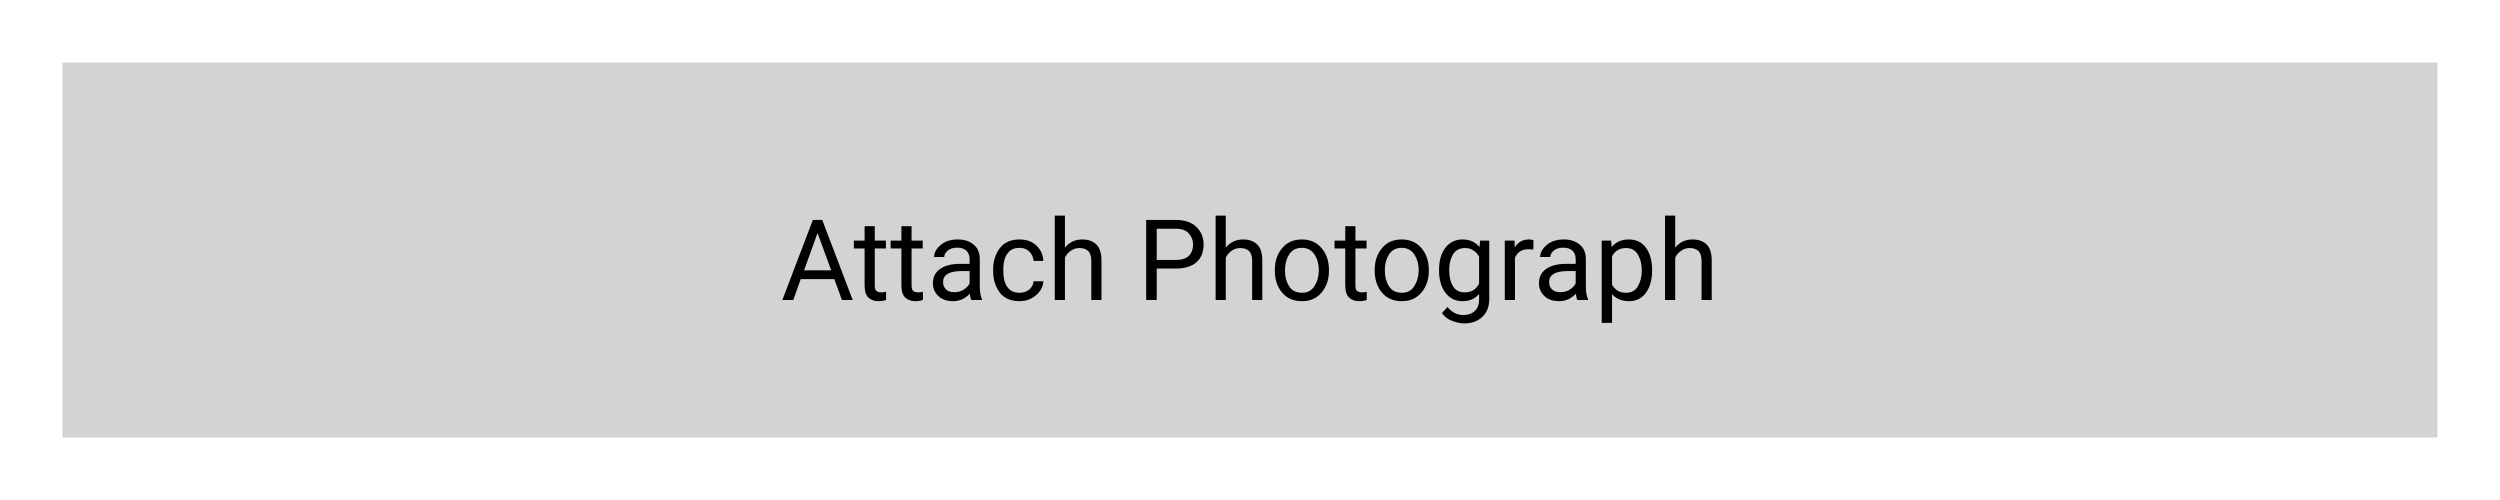
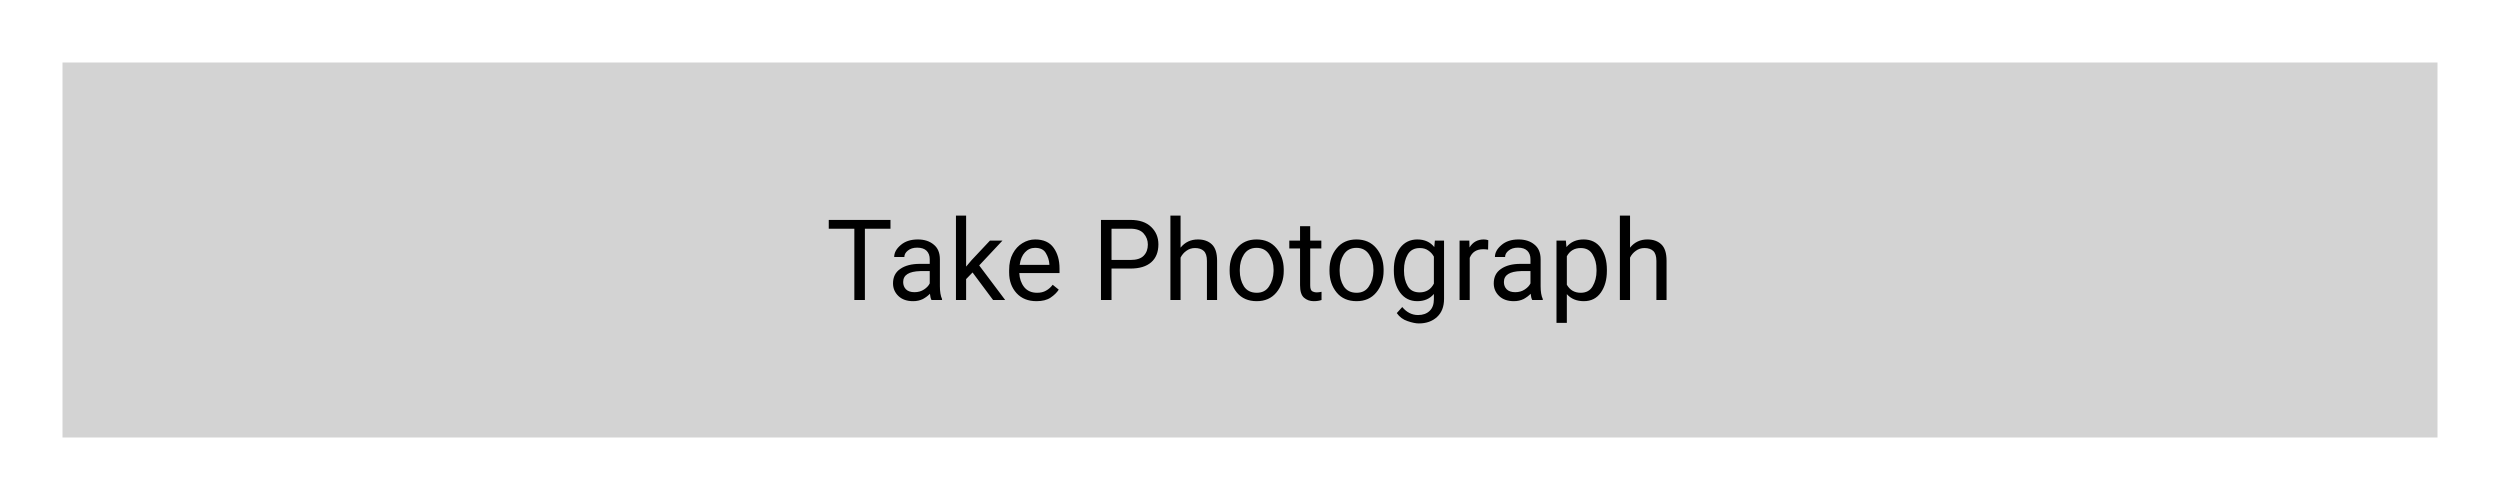
<svg xmlns="http://www.w3.org/2000/svg" width="200" height="40" version="1.1">
  <style>
@font-face {
    font-family: 'Roboto';
    src: url('/usr/share/fonts/truetype/roboto/Roboto.ttf') format('truetype');
    font-weight: normal;
    font-style: normal;
}

</style>
  <rect x="0" y="0" width="200" height="40" fill="white" stroke-width="0" />
  <path d="M 5 5 L 195 5 L 195 35 L 5 35 Z" fill="lightgray" />
-   <text x="100" y="24" font-family="Roboto" font-size="9" fill="black" text-anchor="middle"> Attach Photograph </text>
+   <text x="100" y="24" font-family="Roboto" font-size="9" fill="black" text-anchor="middle"> Take Photograph </text>

fill lightgray
stroke lightgray

polyline 5,5 195,5 195,75 5,75


stroke-width 0
stroke-opacity 0


fill black
stroke black
stroke-width 0
stroke-opacity 0


font-size 20
gravity center
- text 0,0 "Attach Photograph"
+ text 0,0 "Take Photograph"

</svg>
